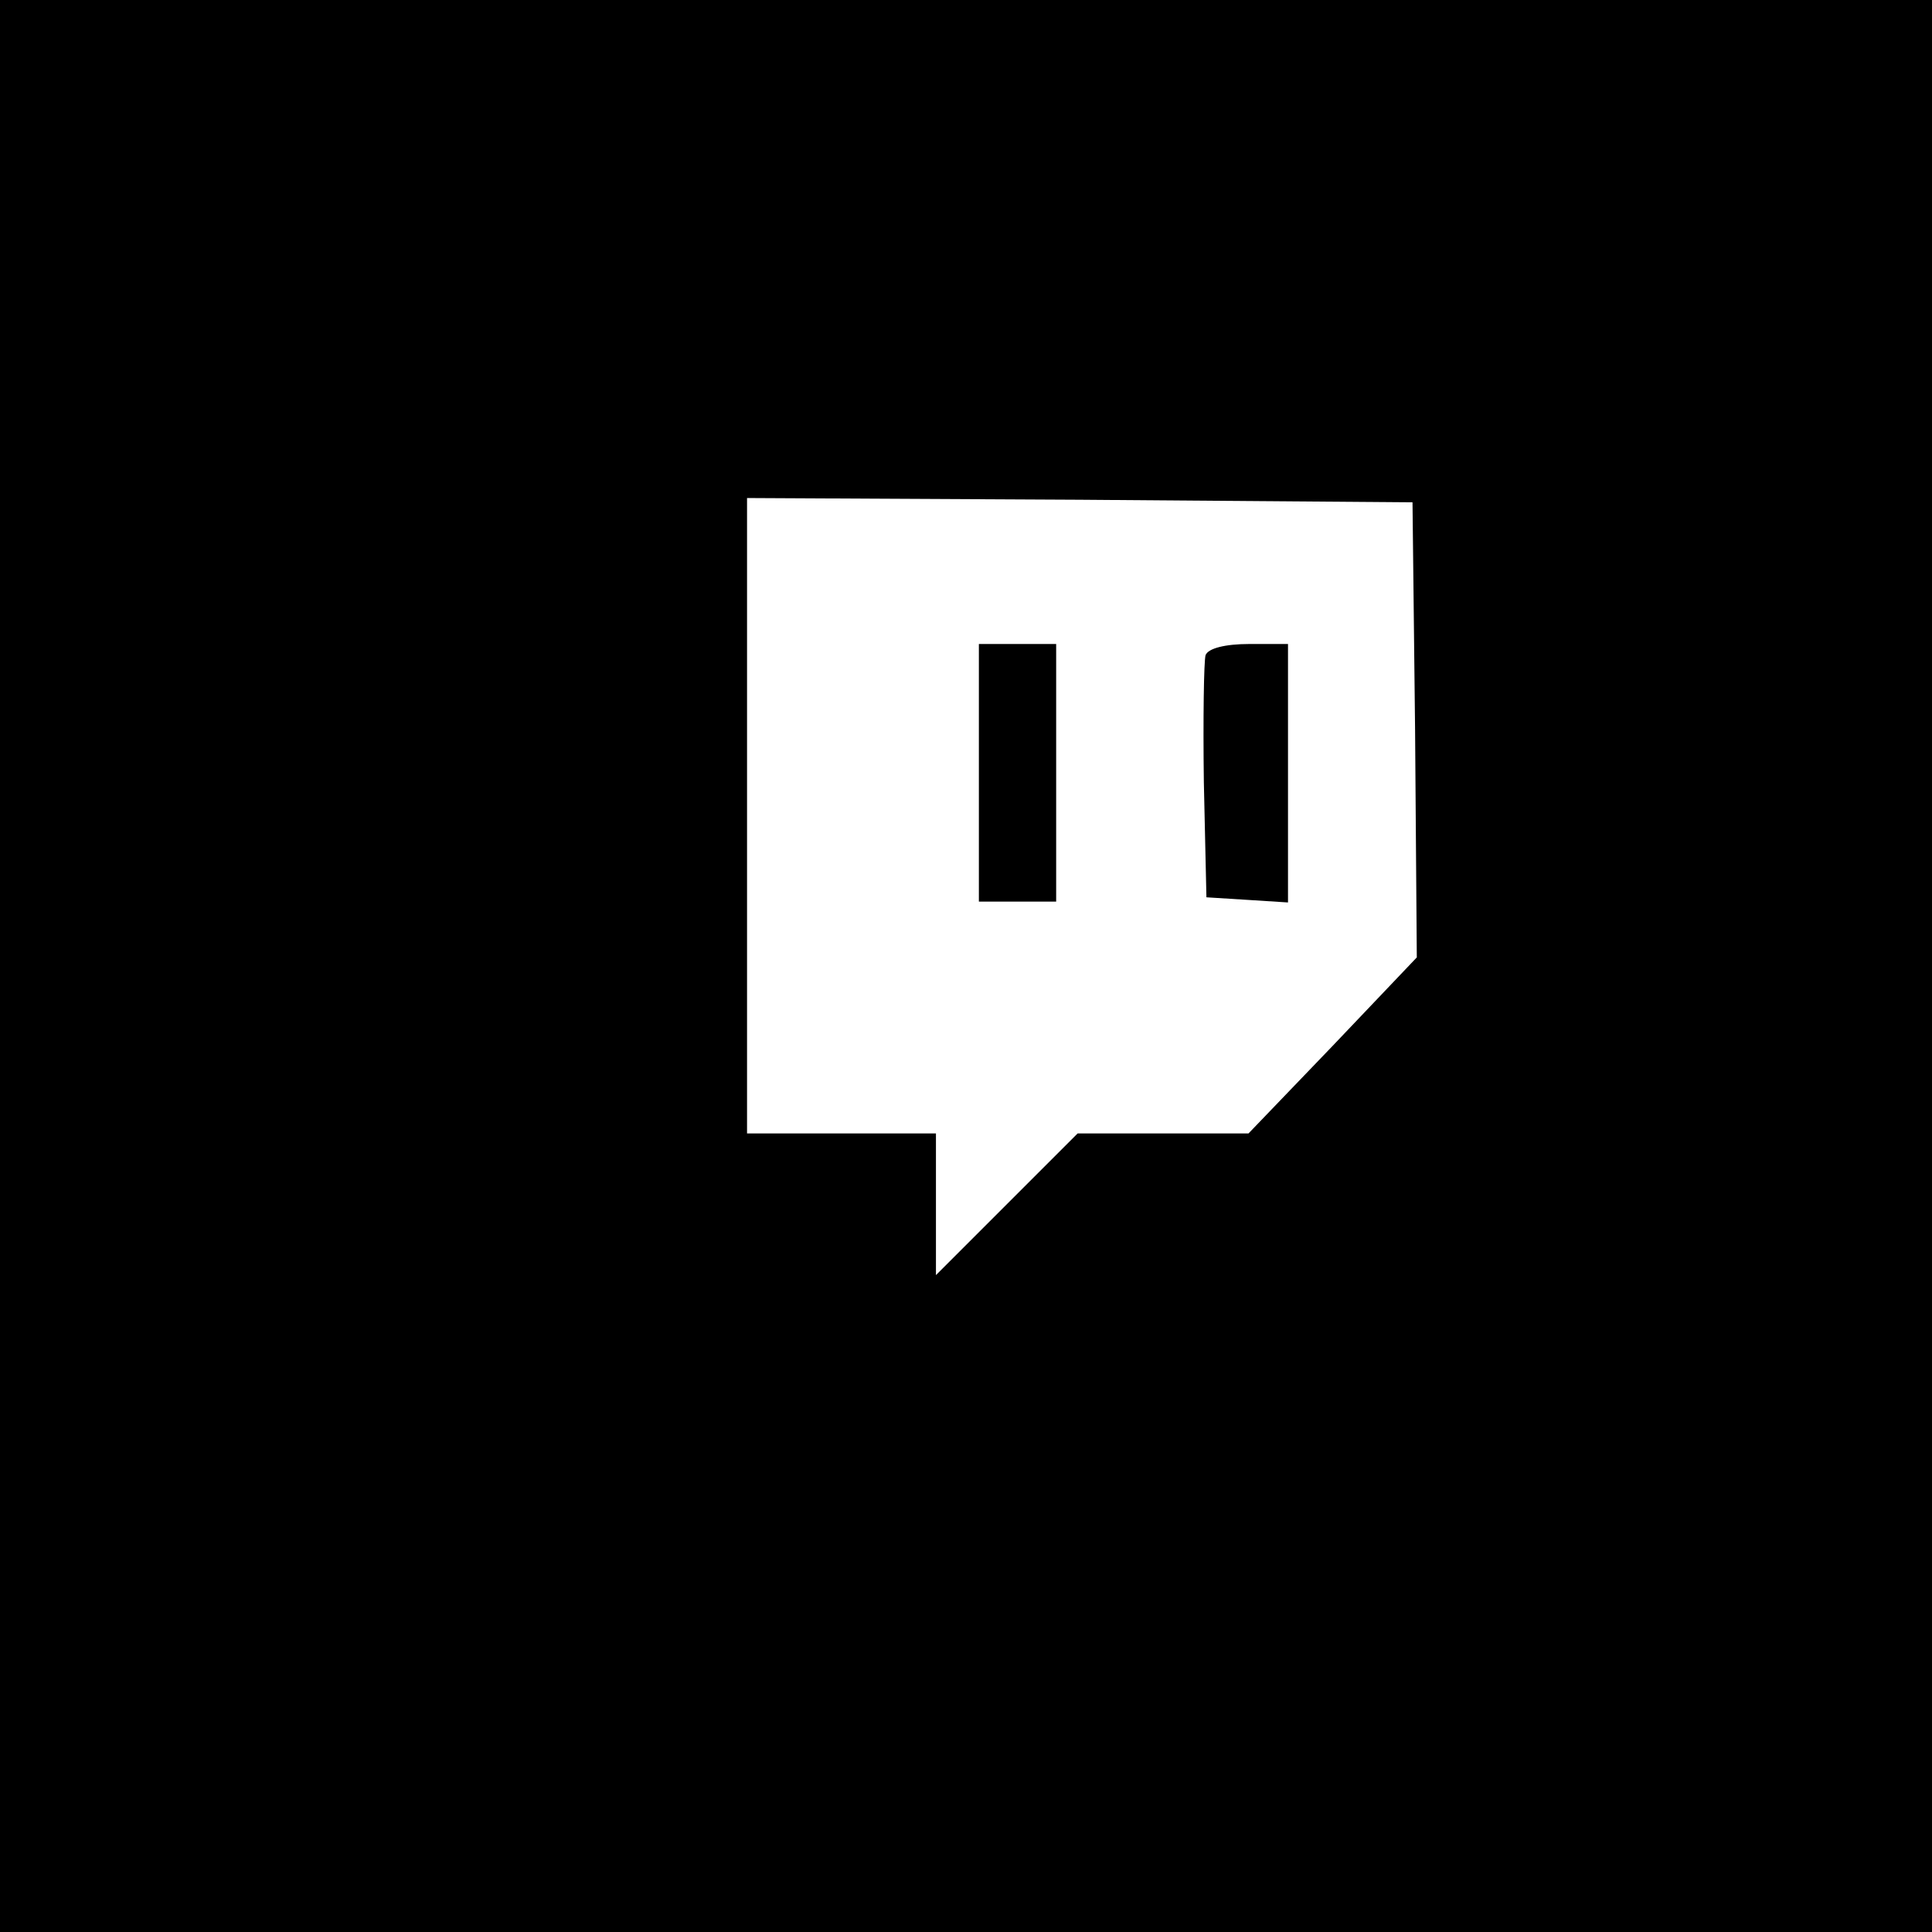
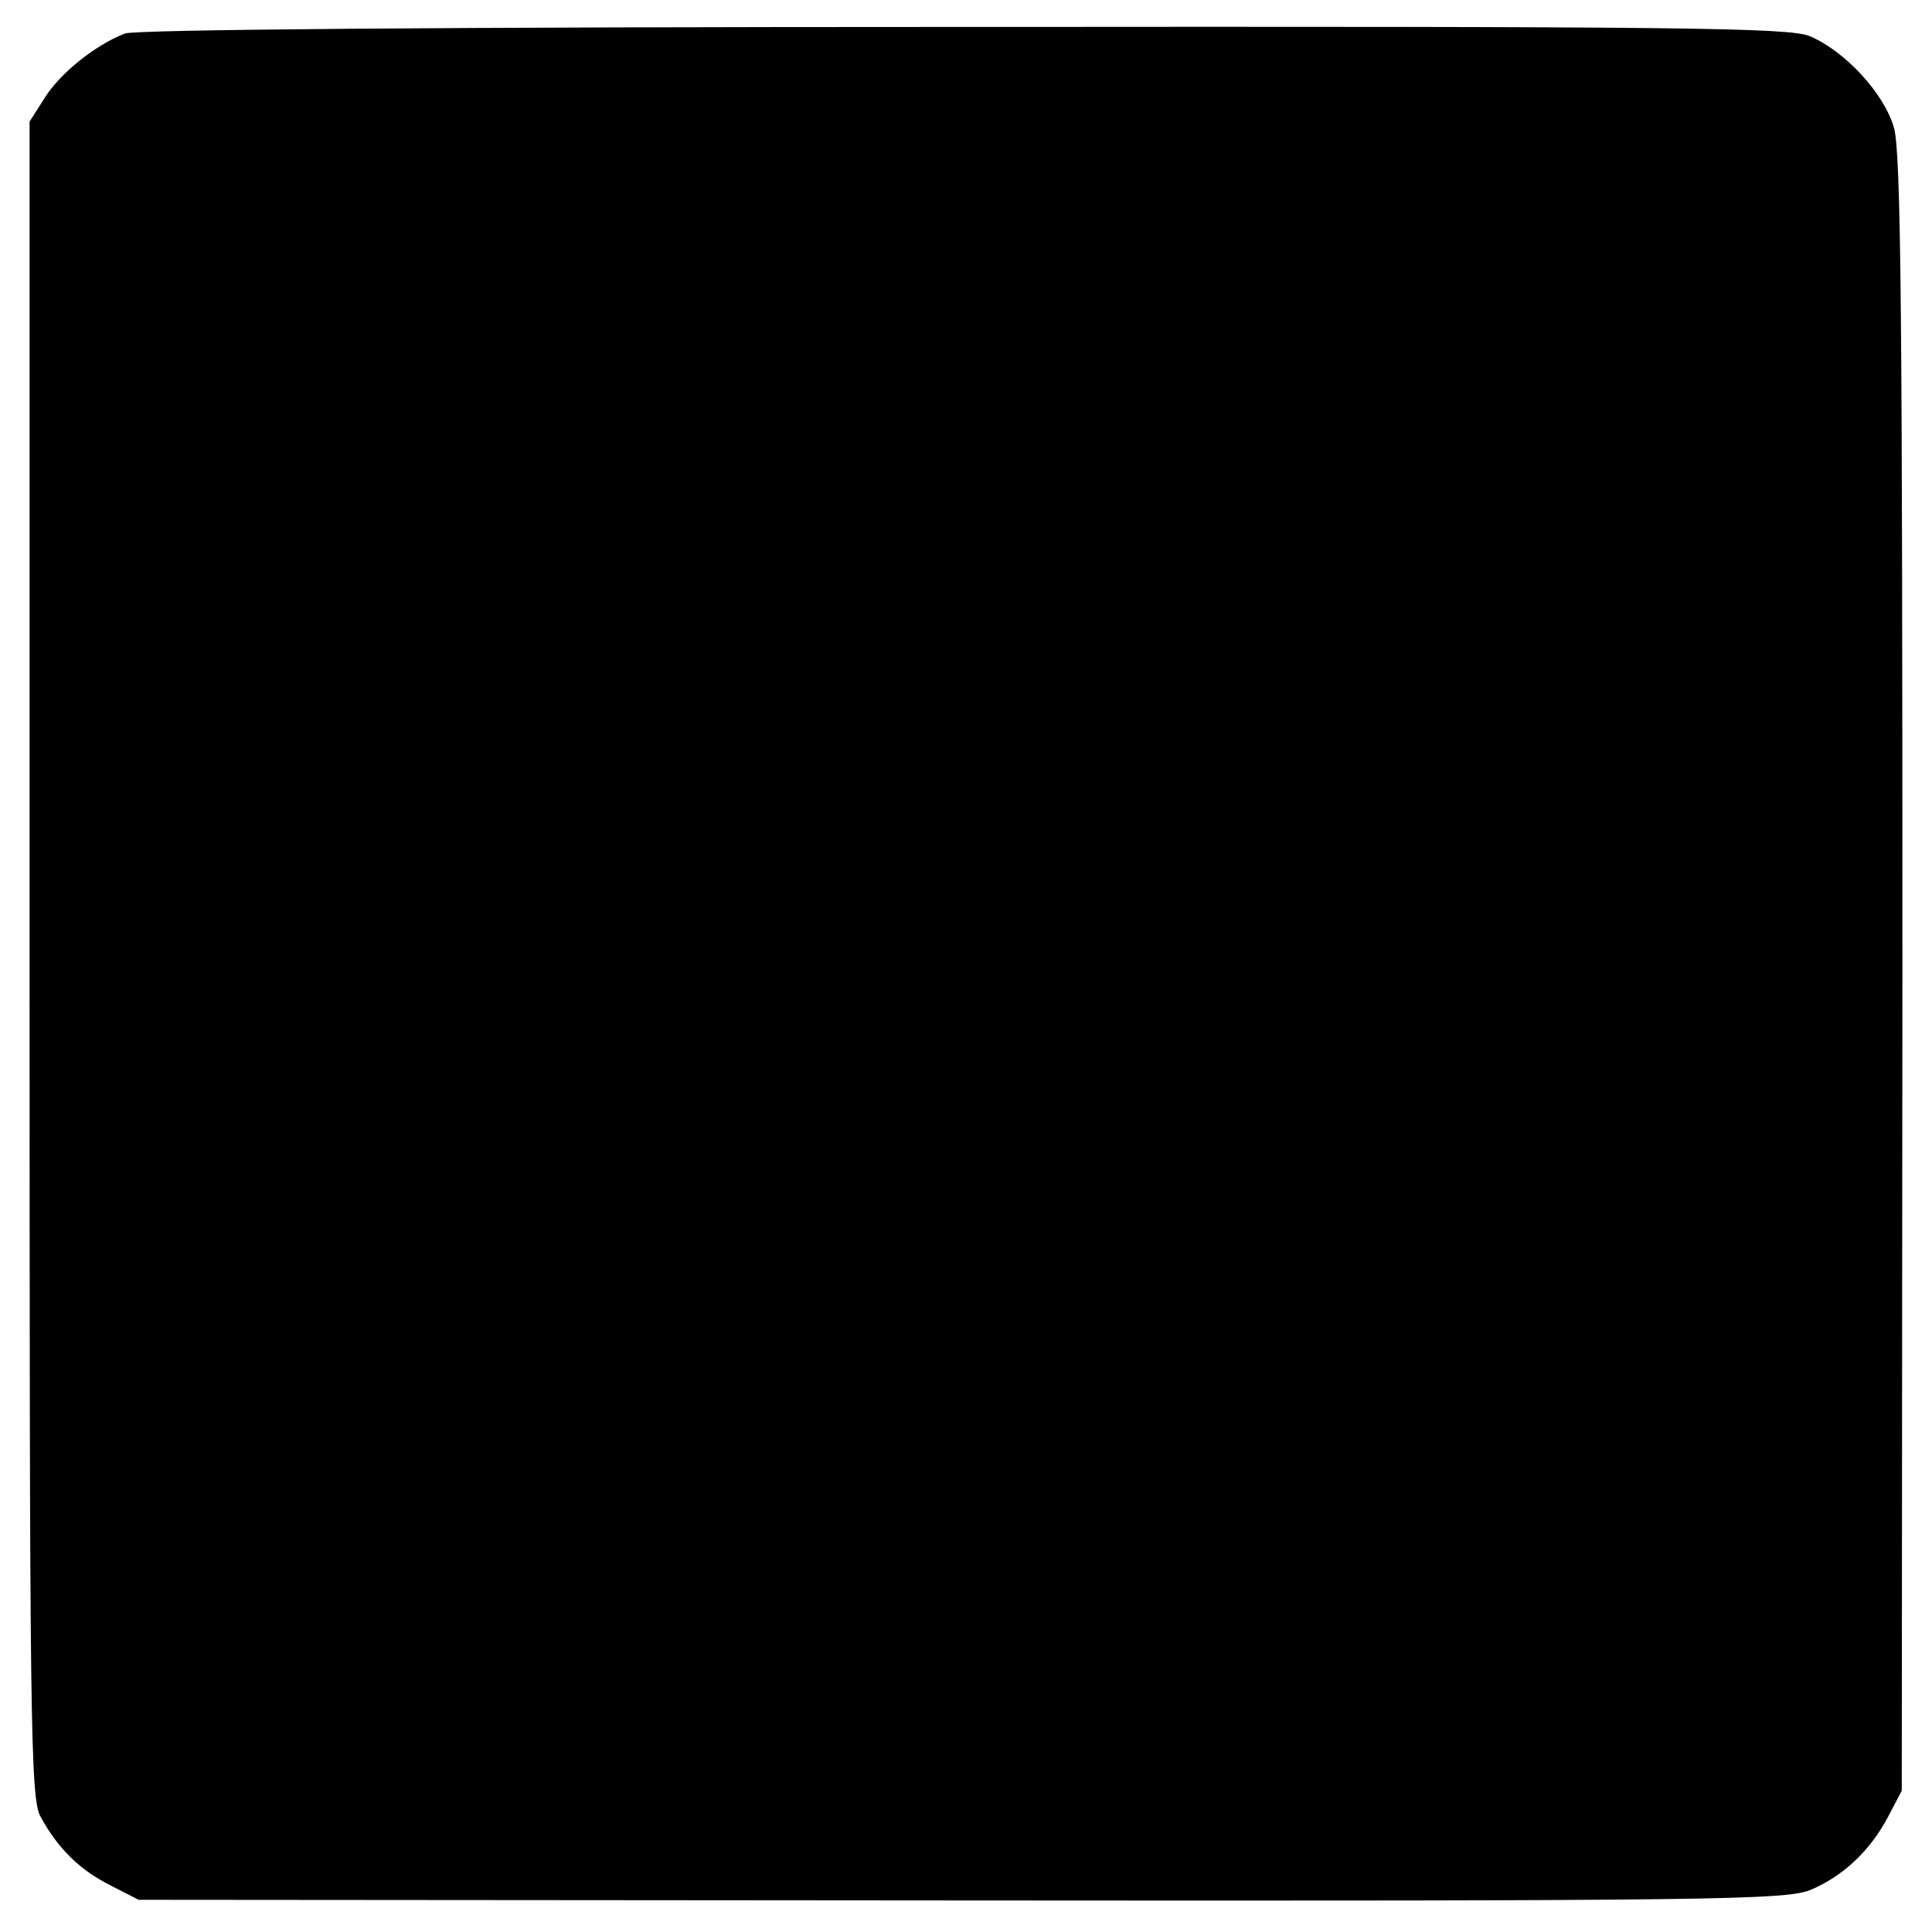
- <svg xmlns="http://www.w3.org/2000/svg" version="1.0" width="225pt" height="225pt" viewBox="0 0 225 225" preserveAspectRatio="xMidYMid meet">
-   <g transform="translate(0,225) scale(0.1,-0.1)" fill="#000000" stroke="none">
-     <path d="M0 1125 l0 -1125 1125 0 1125 0 0 1125 0 1125 -1125 0 -1125 0 0 -1125z m1648 275 l2 -265 -98 -103 -98 -102 -99 0 -100 0 -82 -82 -83 -83 0 83 0 82 -110 0 -110 0 0 370 0 370 388 -2 387 -3 3 -265z" />
-     <path d="M1140 1350 l0 -150 45 0 45 0 0 150 0 150 -45 0 -45 0 0 -150z" />
-     <path d="M1404 1487 c-2 -7 -3 -74 -2 -148 l3 -134 48 -3 47 -3 0 150 0 151 -45 0 c-28 0 -48 -5 -51 -13z" />
+ <svg xmlns="http://www.w3.org/2000/svg" version="1.0" width="294pt" height="294pt" viewBox="0 0 294 294" preserveAspectRatio="xMidYMid meet">
+   <g transform="translate(0,294) scale(0.1,-0.1)" fill="#000000" stroke="none">
+     <path d="M190 2889 c-46 -18 -99 -61 -122 -98 l-23 -36 0 -1275 c0 -1168 1 -1278 17 -1305 26 -48 60 -81 106 -104 l43 -22 1252 -1 c1155 -1 1255 1 1292 16 50 21 91 60 118 111 l21 40 1 1243 c0 994 -2 1252 -13 1288 -15 52 -74 116 -128 139 -32 13 -189 15 -1288 14 -798 0 -1260 -4 -1276 -10z" />
  </g>
</svg>
